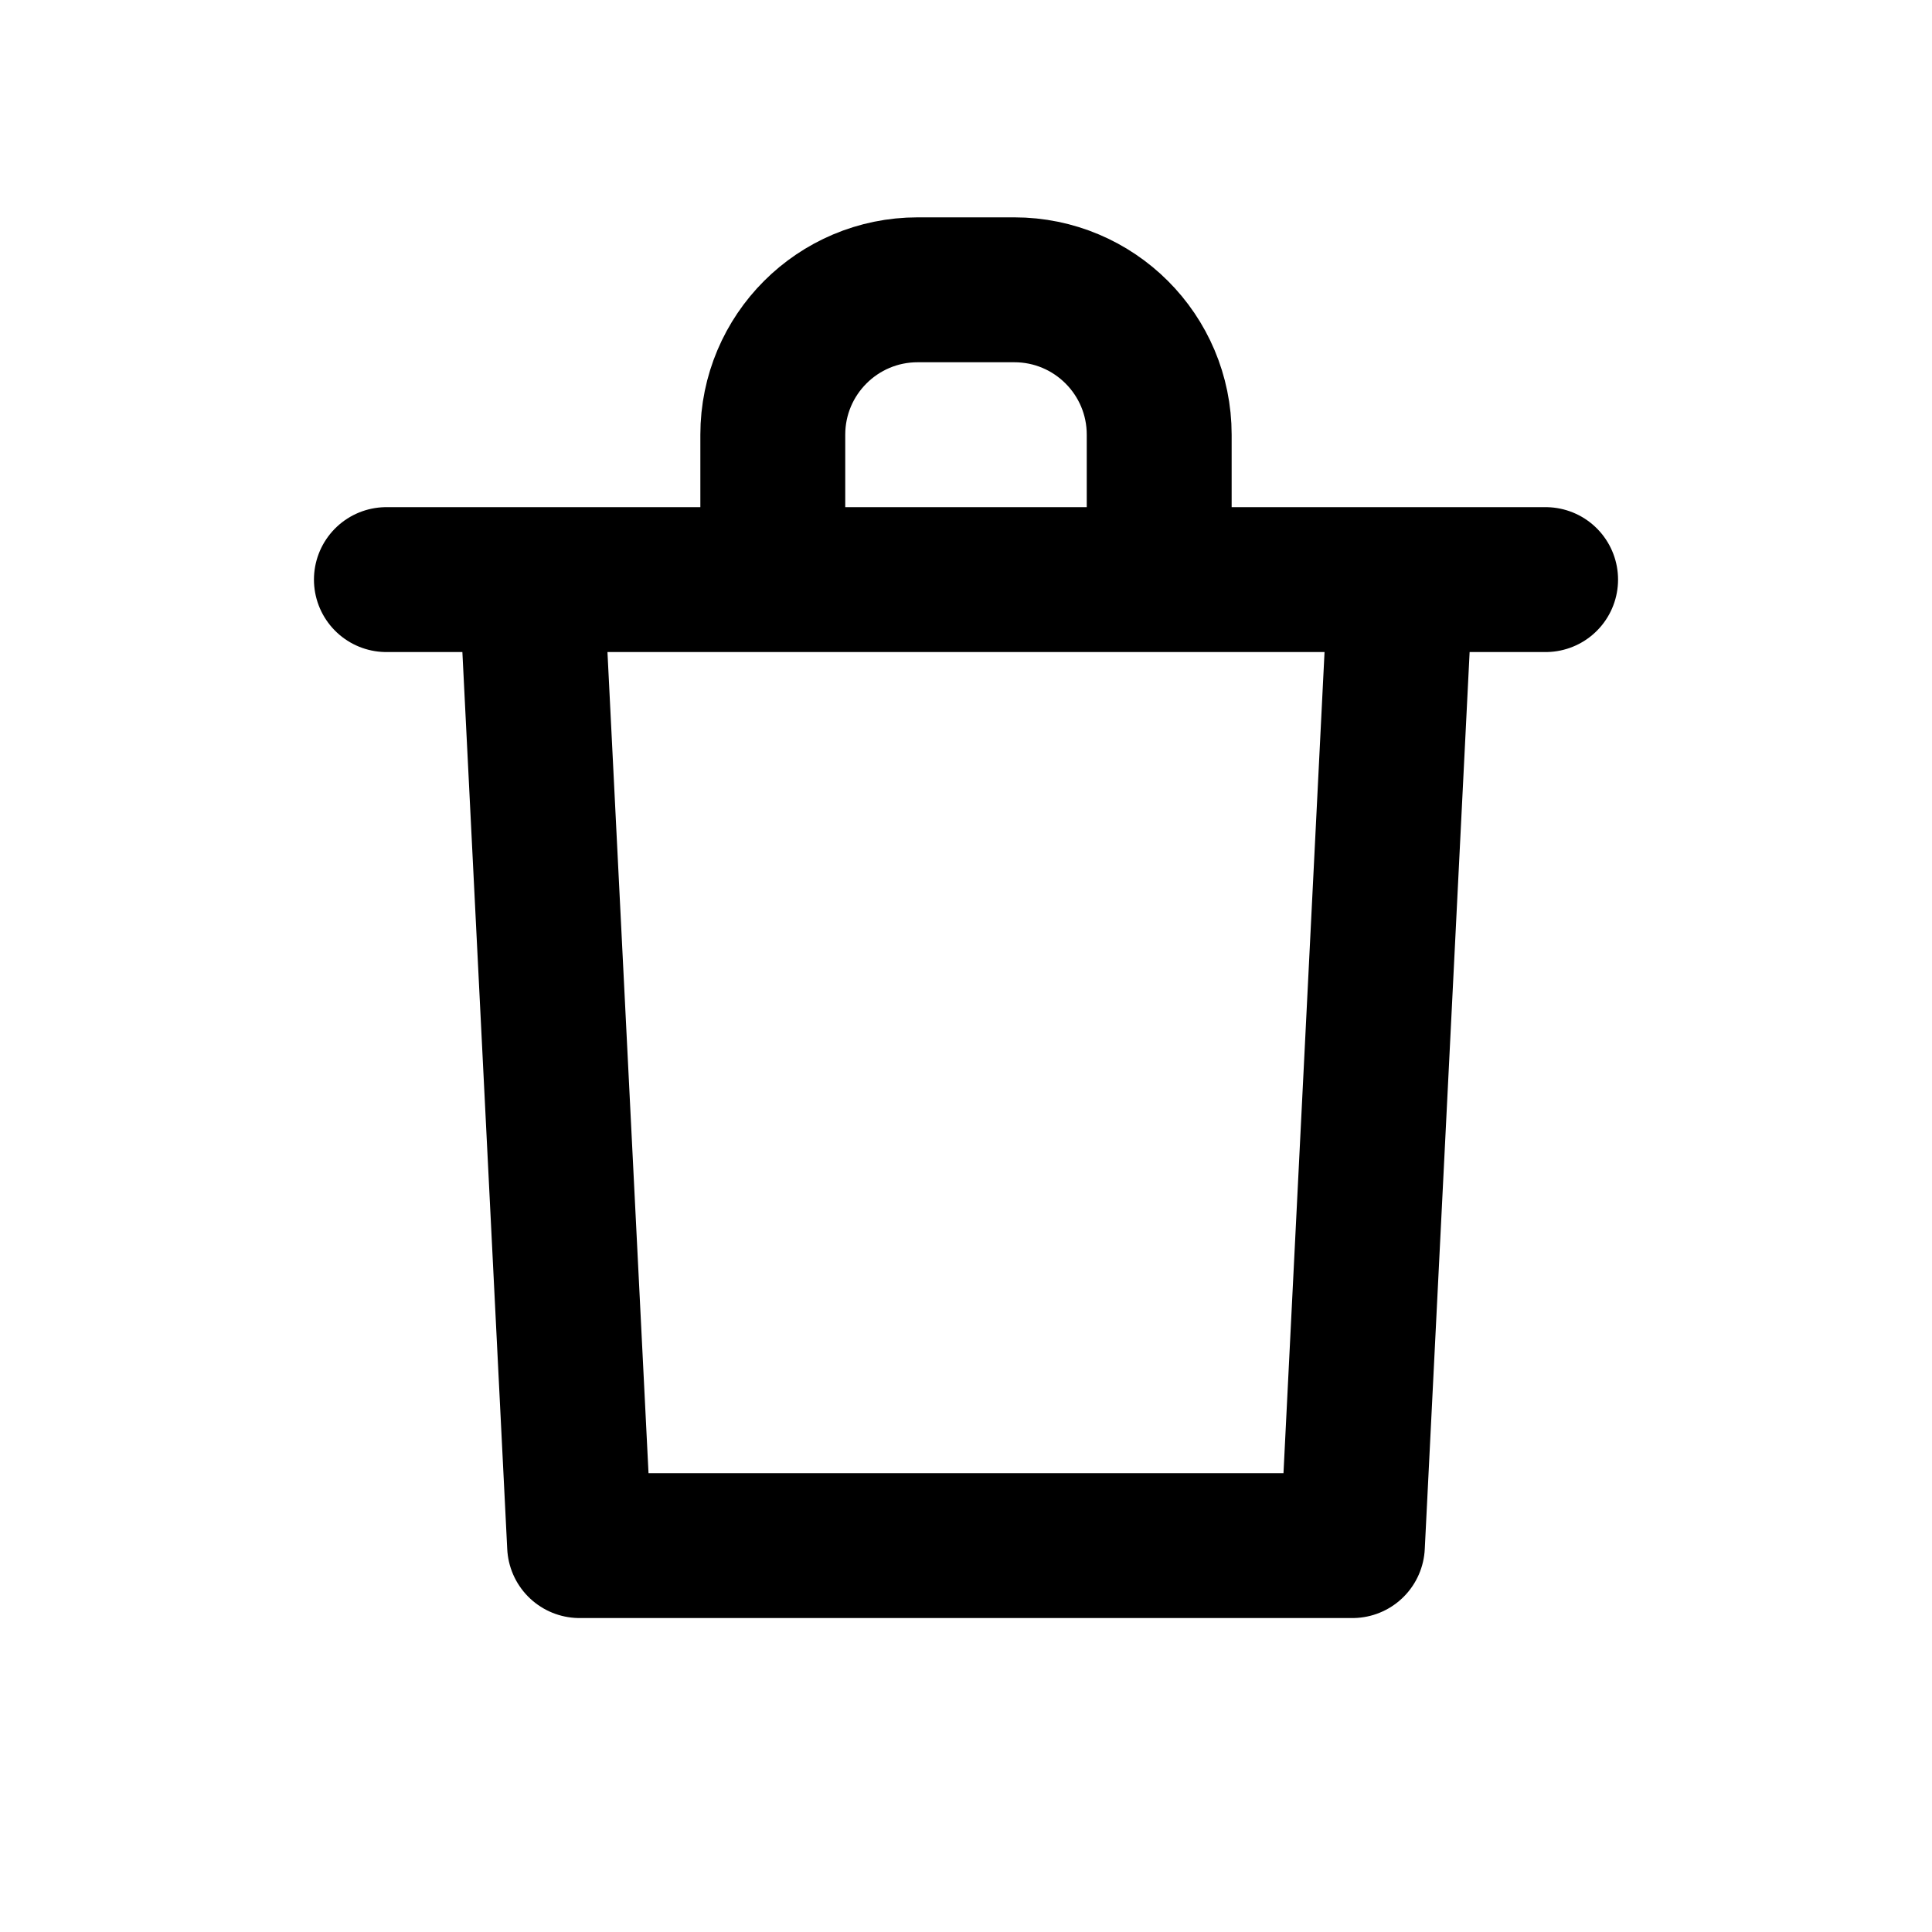
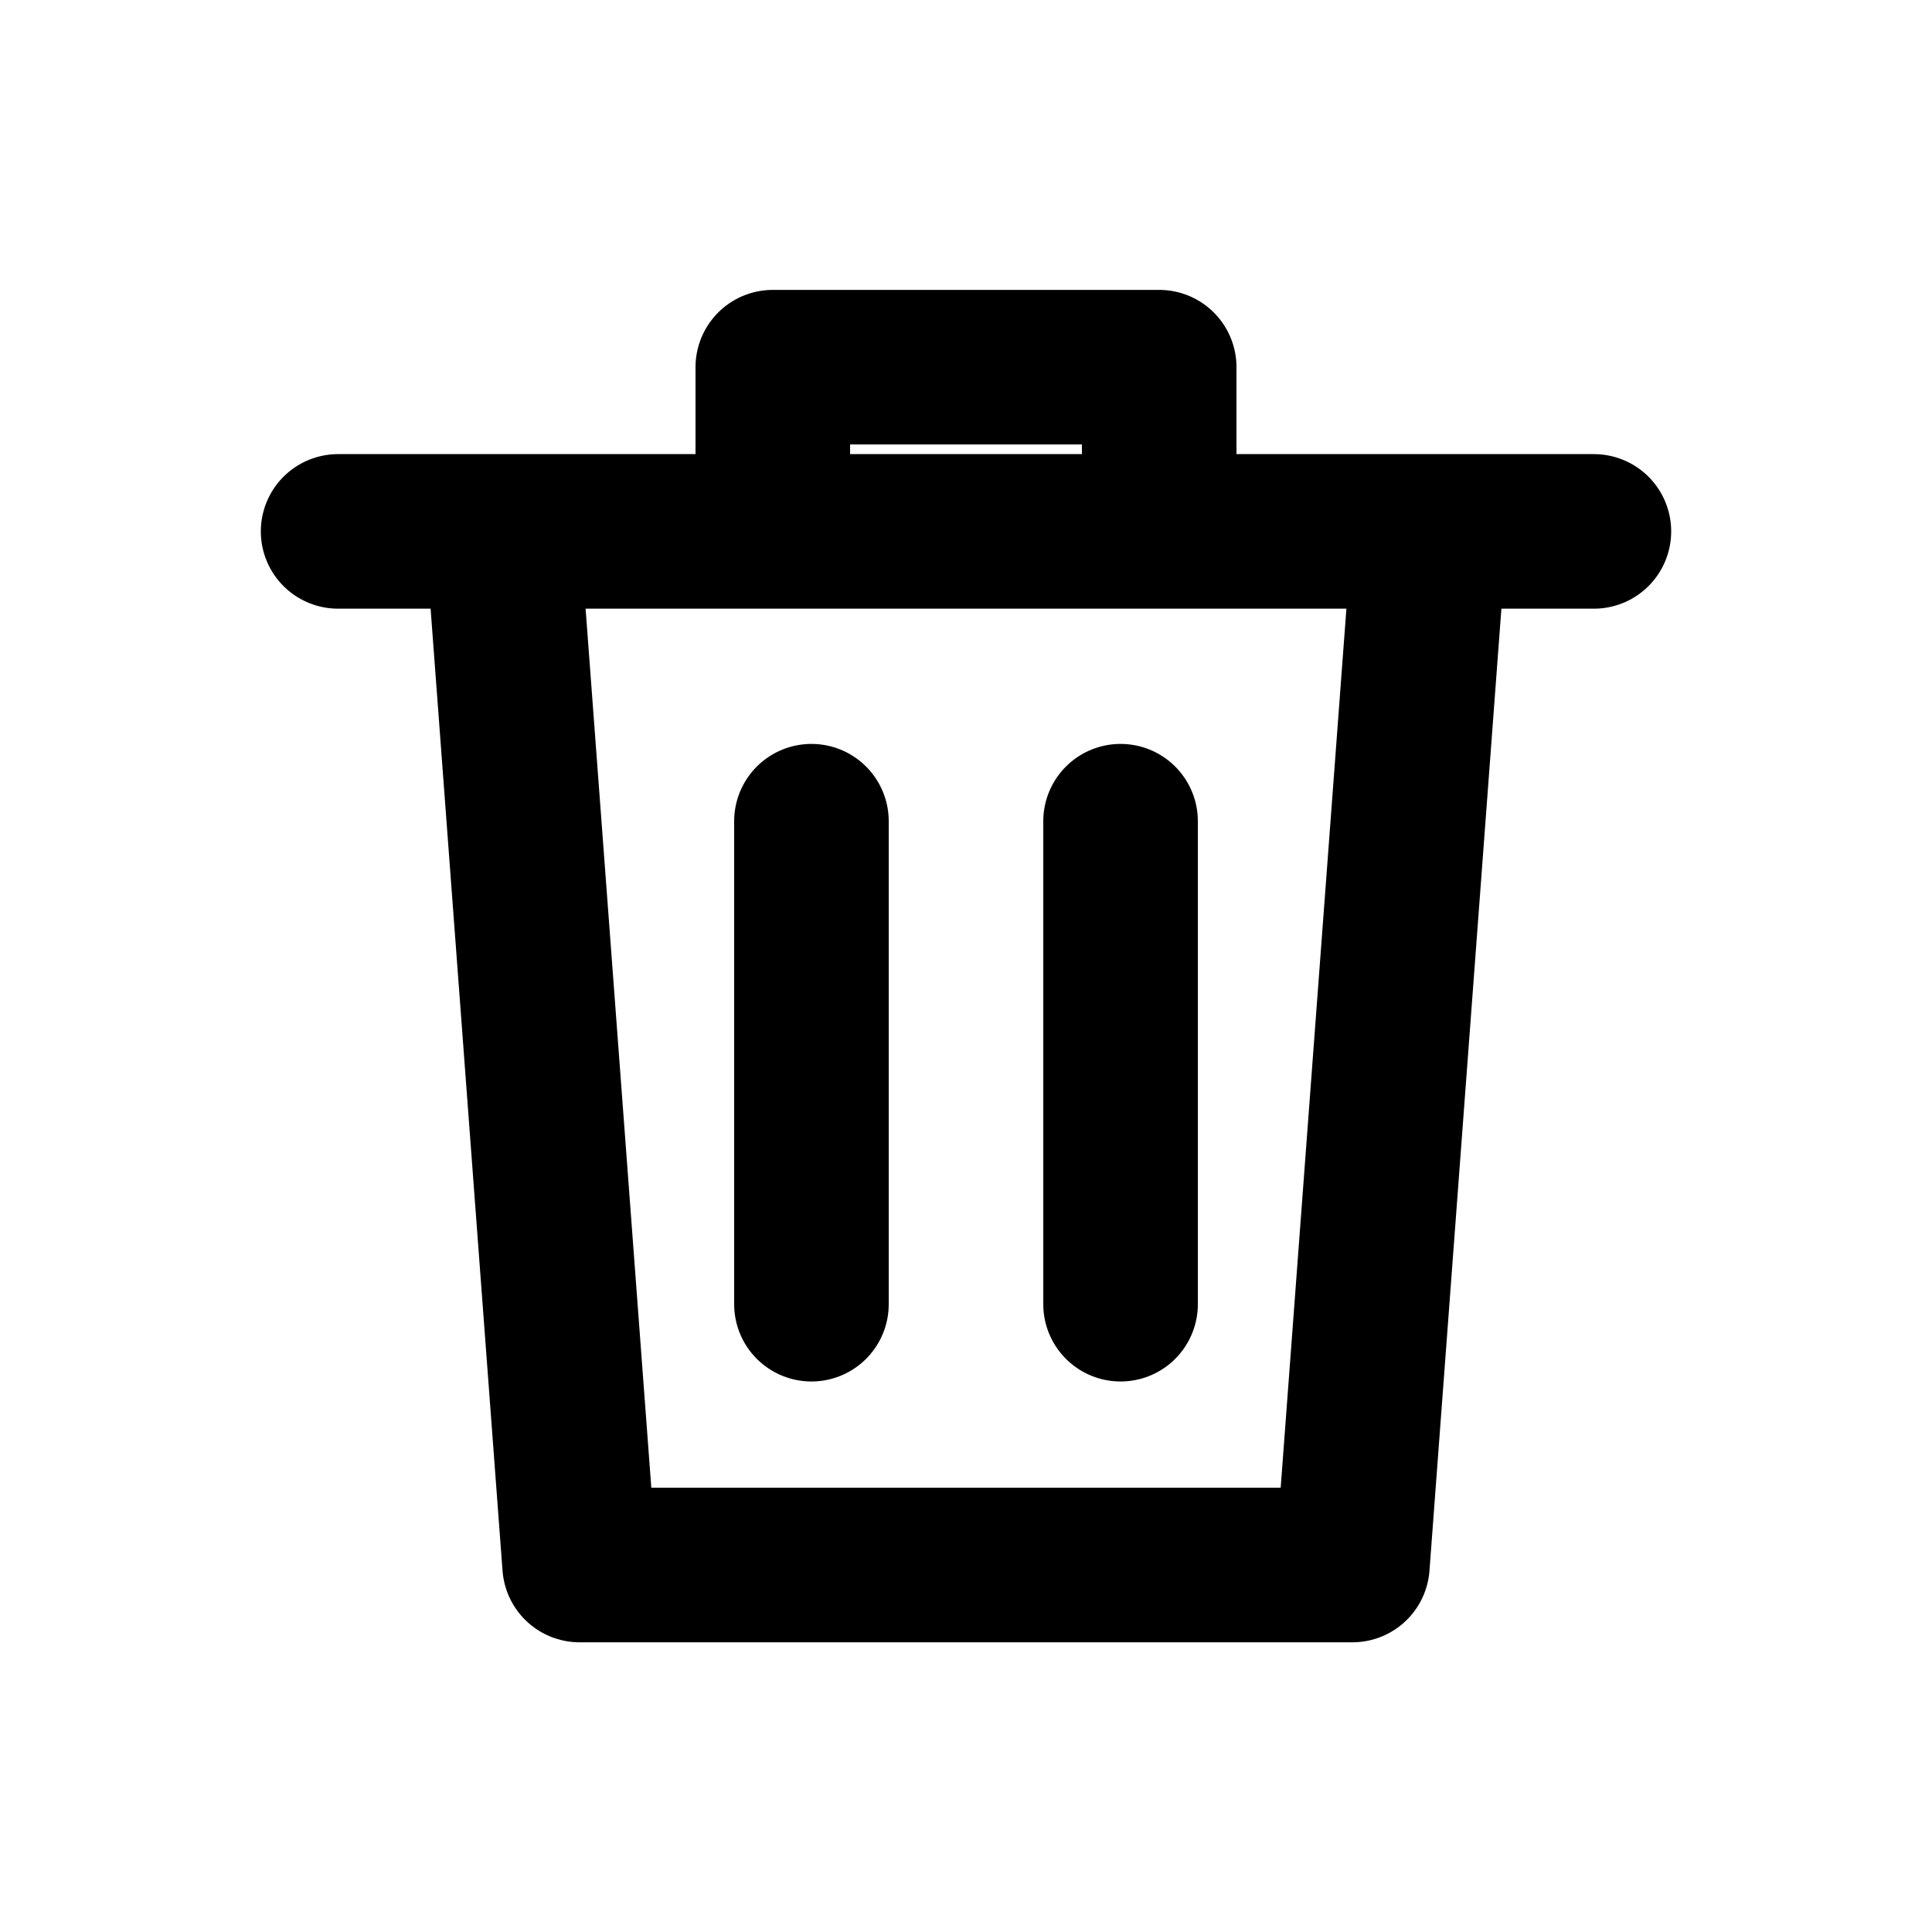
<svg xmlns="http://www.w3.org/2000/svg" width="20" height="20" viewBox="0 0 20 20" fill="none">
-   <path d="M4 6h12M8 6V4.5A1.5 1.5 0 0 1 9.5 3h1A1.5 1.5 0 0 1 12 4.5V6m-6.5 0 .5 10h8l.5-10" stroke="#000" stroke-width="1.5" stroke-linecap="round" stroke-linejoin="round" />
+   <path d="M3.5 5.501H16.5M8 5.501V3.801H12V5.501M5.2 5.501L6 16.201H14L14.8 5.501M8.4 8.501V13.501M11.6 8.501V13.501" stroke="black" stroke-width="1.6" stroke-linecap="round" stroke-linejoin="round" />
</svg>
